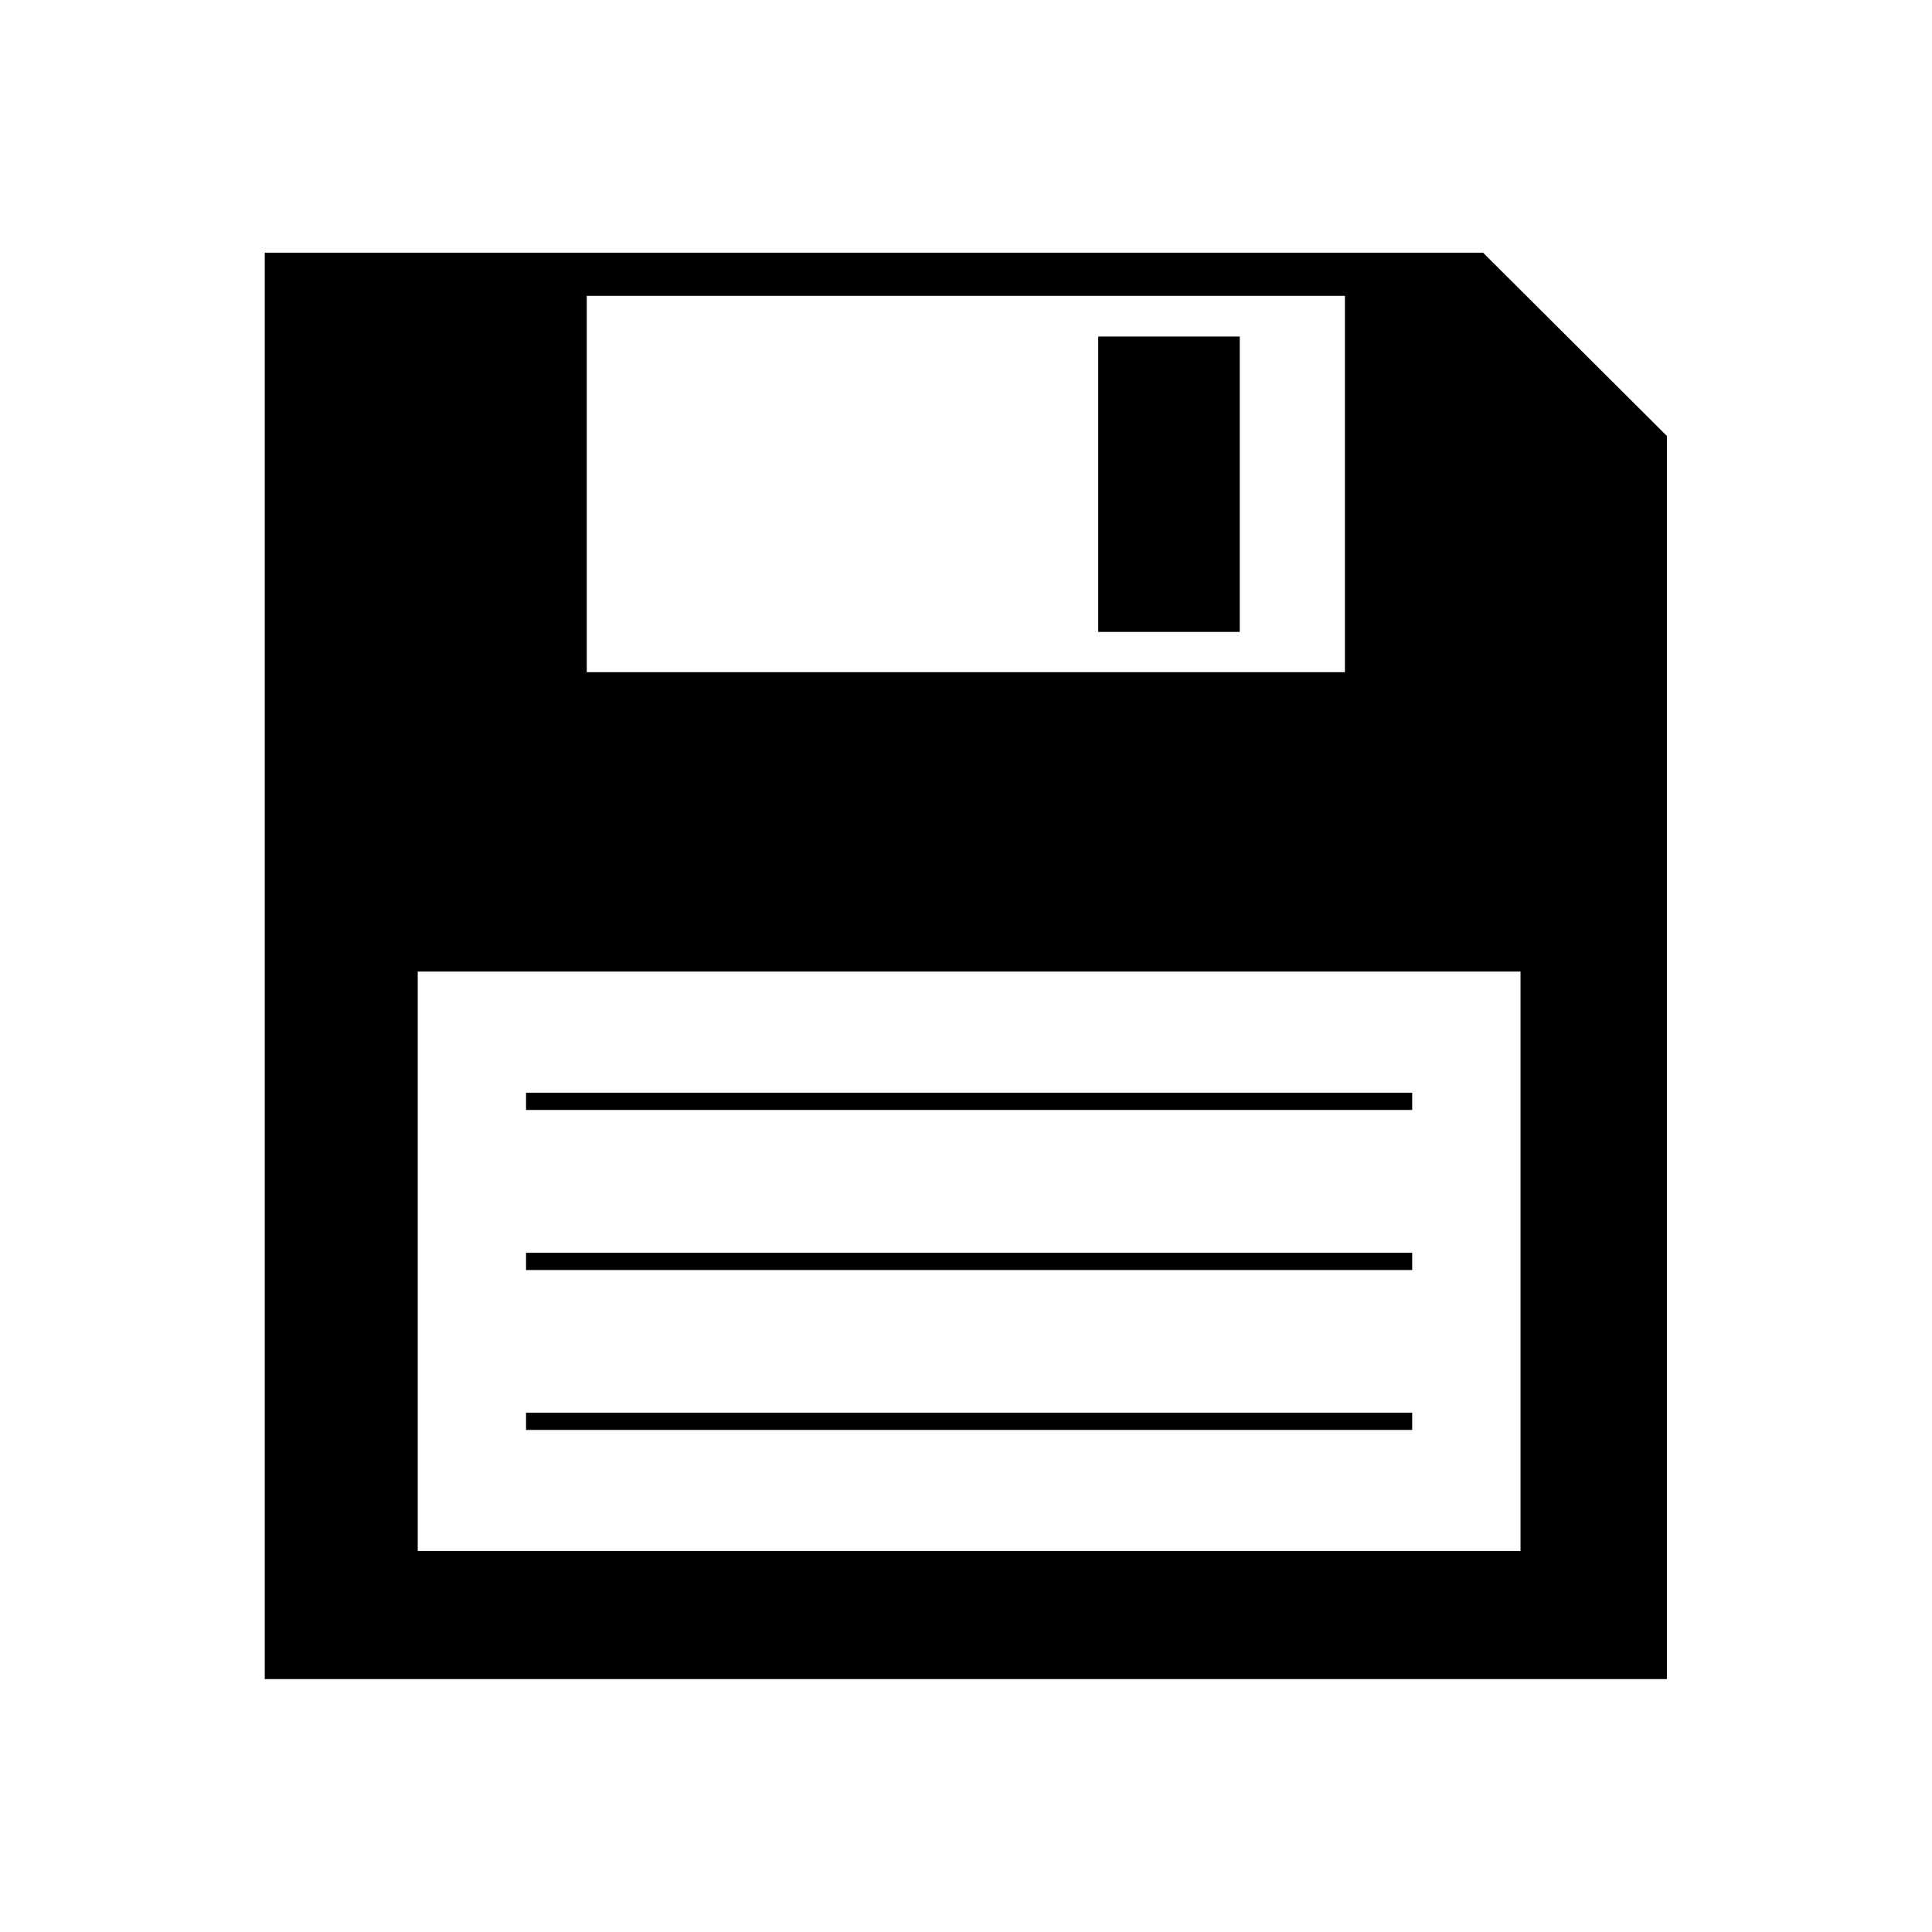
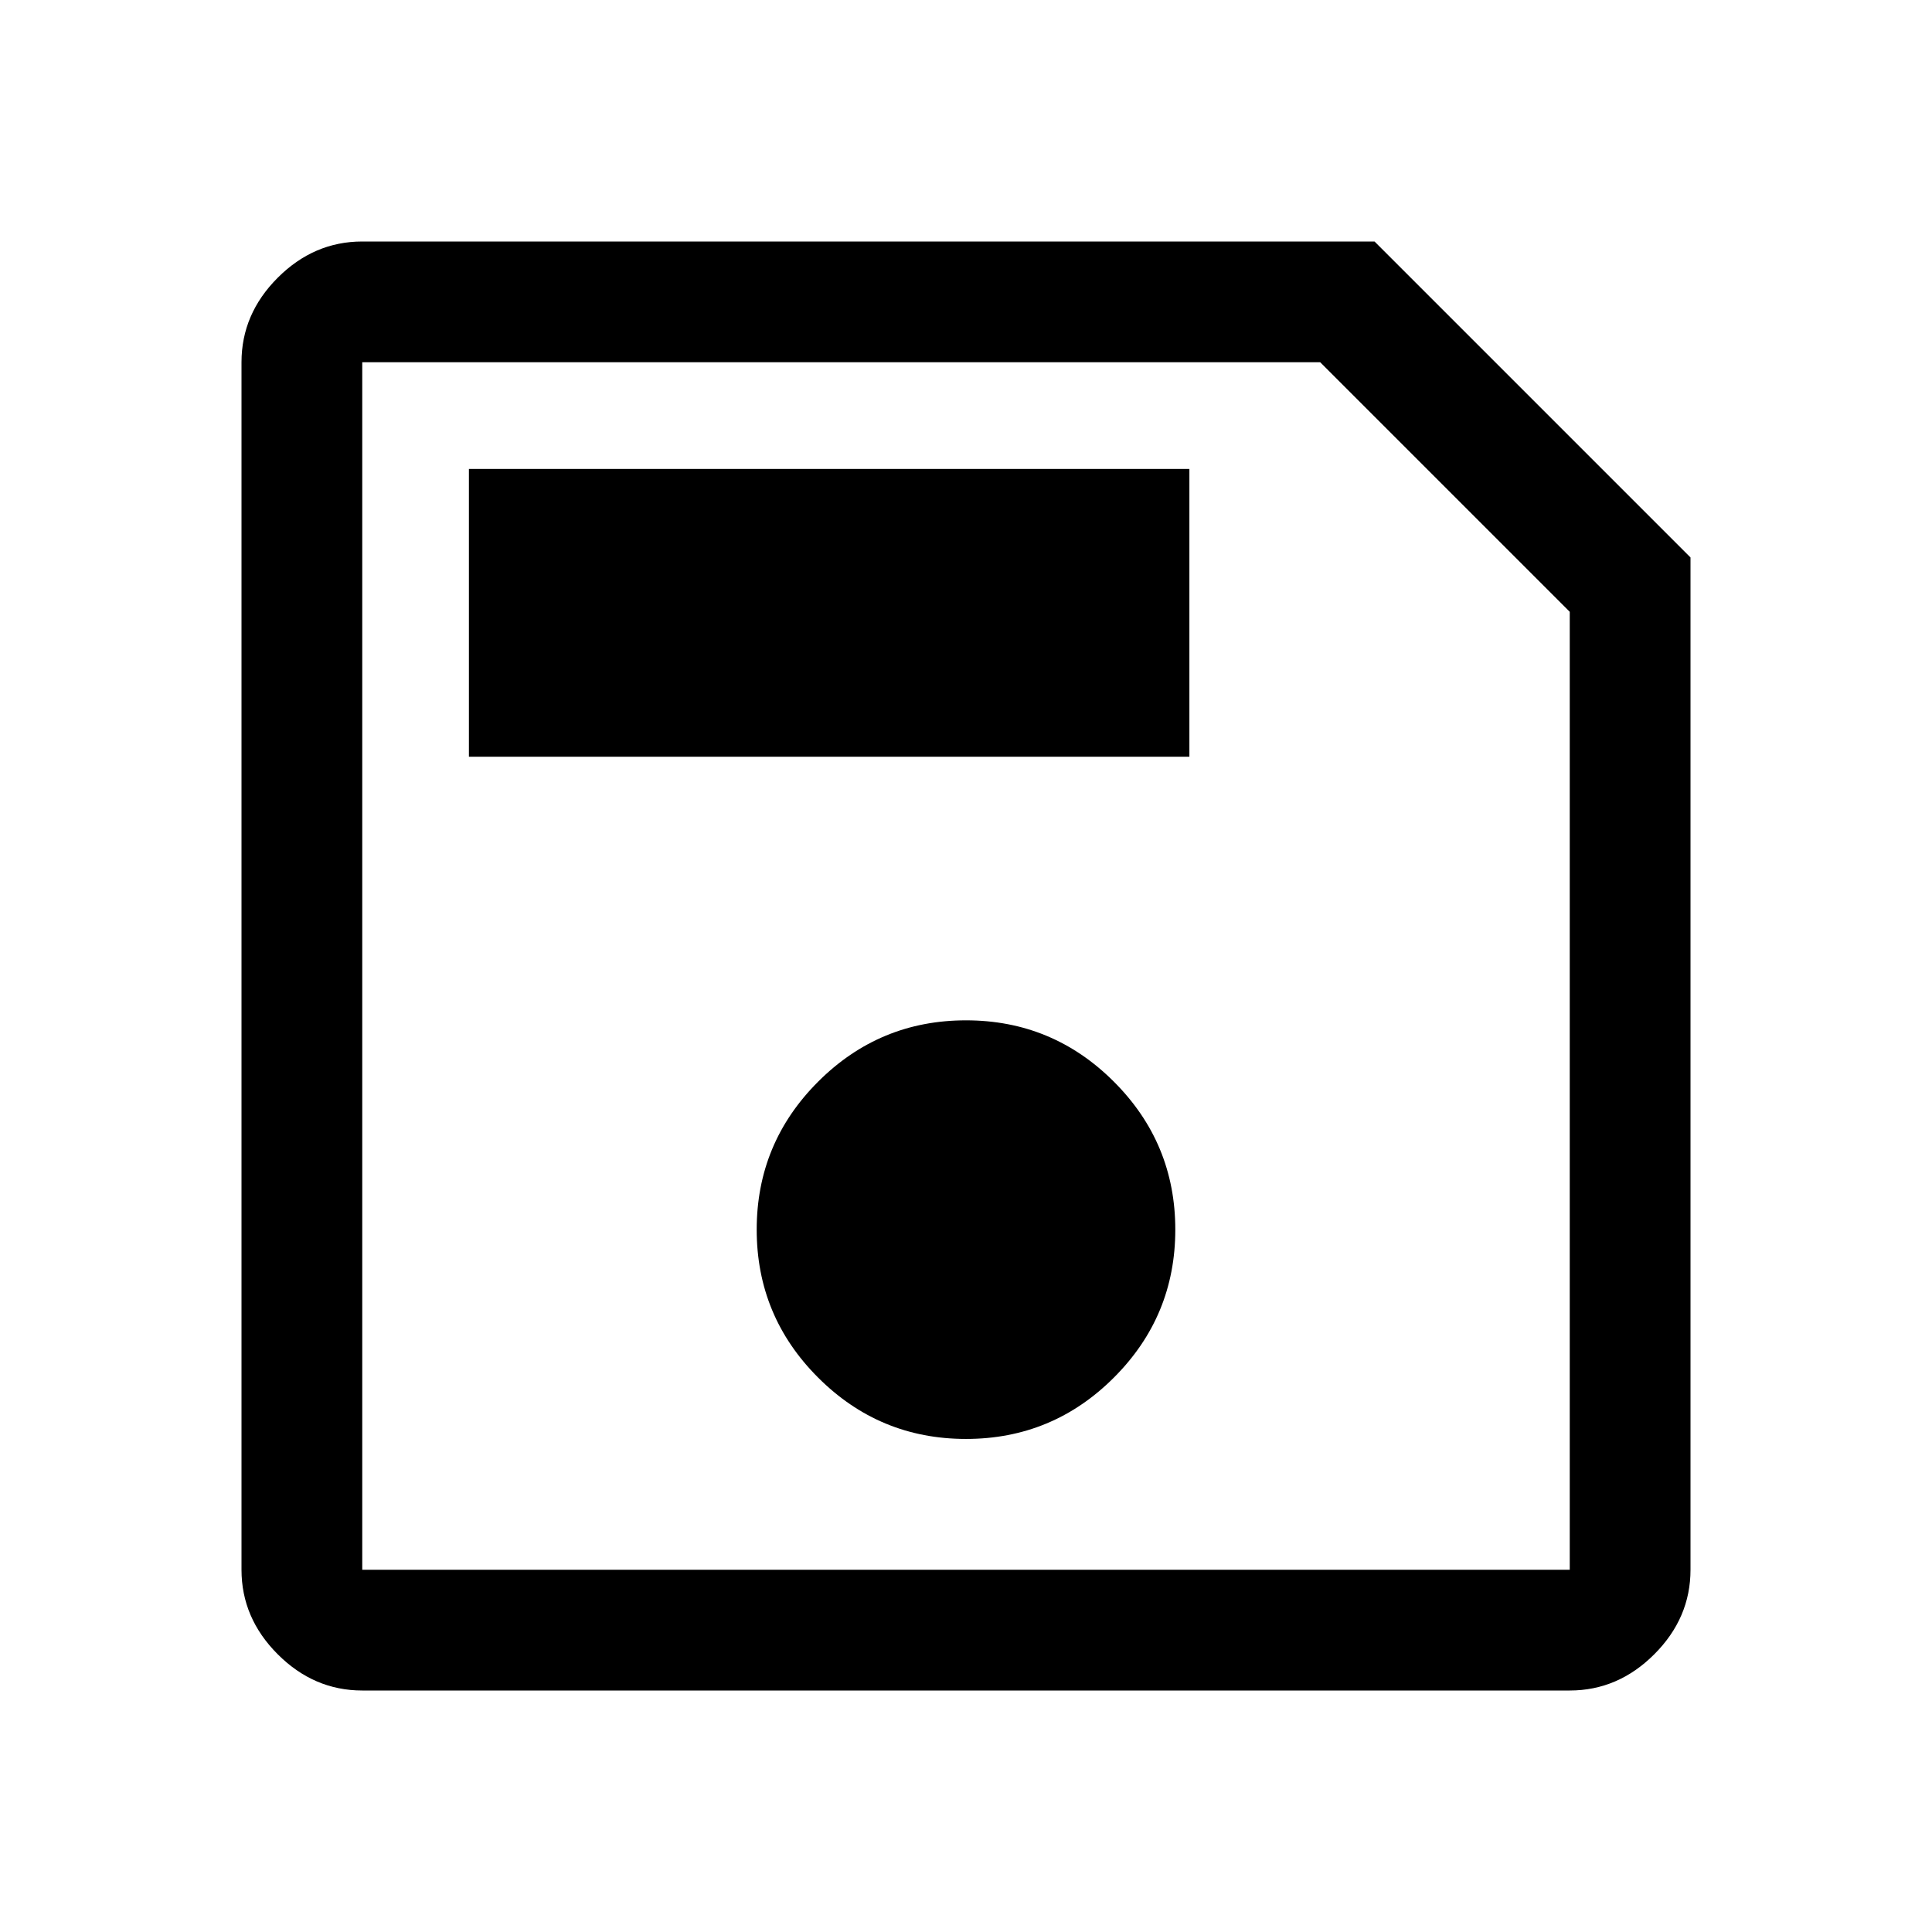
- <svg xmlns="http://www.w3.org/2000/svg" viewBox="0 0 100 100" version="1.1">
-   <g transform="translate(0 -952.36)">
-     <g transform="matrix(.89186 0 0 .89186 199.55 123.26)">
-       <path stroke="#000" stroke-width="1px" transform="translate(0 952.36)" d="m-207.88-7.562v81.781h80.375v-71.438l-10.375-10.344h-70zm17.688 1.5h45v22.844h-45v-22.844zm-9.81 39.218h65v34.625h-65v-34.625z" />
-       <rect y="949.16" width="8.214" x="-160.01" height="17.143" />
-       <g stroke="#000" stroke-width="1px" fill="none" transform="translate(97.493 46.187)">
-         <path transform="translate(0 952.36)" d="m-290.71-5h51.429" />
-         <path d="m-290.71 956.65h51.429" />
-         <path d="m-290.71 965.93h51.429" />
-       </g>
-     </g>
-   </g>
+ <svg xmlns="http://www.w3.org/2000/svg" height="48" width="48">
+   <path d="M42 13.85V39q0 1.2-.9 2.1-.9.9-2.1.9H9q-1.2 0-2.1-.9Q6 40.2 6 39V9q0-1.2.9-2.1Q7.8 6 9 6h25.15Zm-3 1.35L32.8 9H9v30h30ZM24 35.75q2.15 0 3.675-1.525T29.2 30.55q0-2.15-1.525-3.675T24 25.35q-2.15 0-3.675 1.525T18.8 30.55q0 2.15 1.525 3.675T24 35.75ZM11.65 18.8h17.9v-7.15h-17.9ZM9 15.2V39 9Z" />
</svg>
